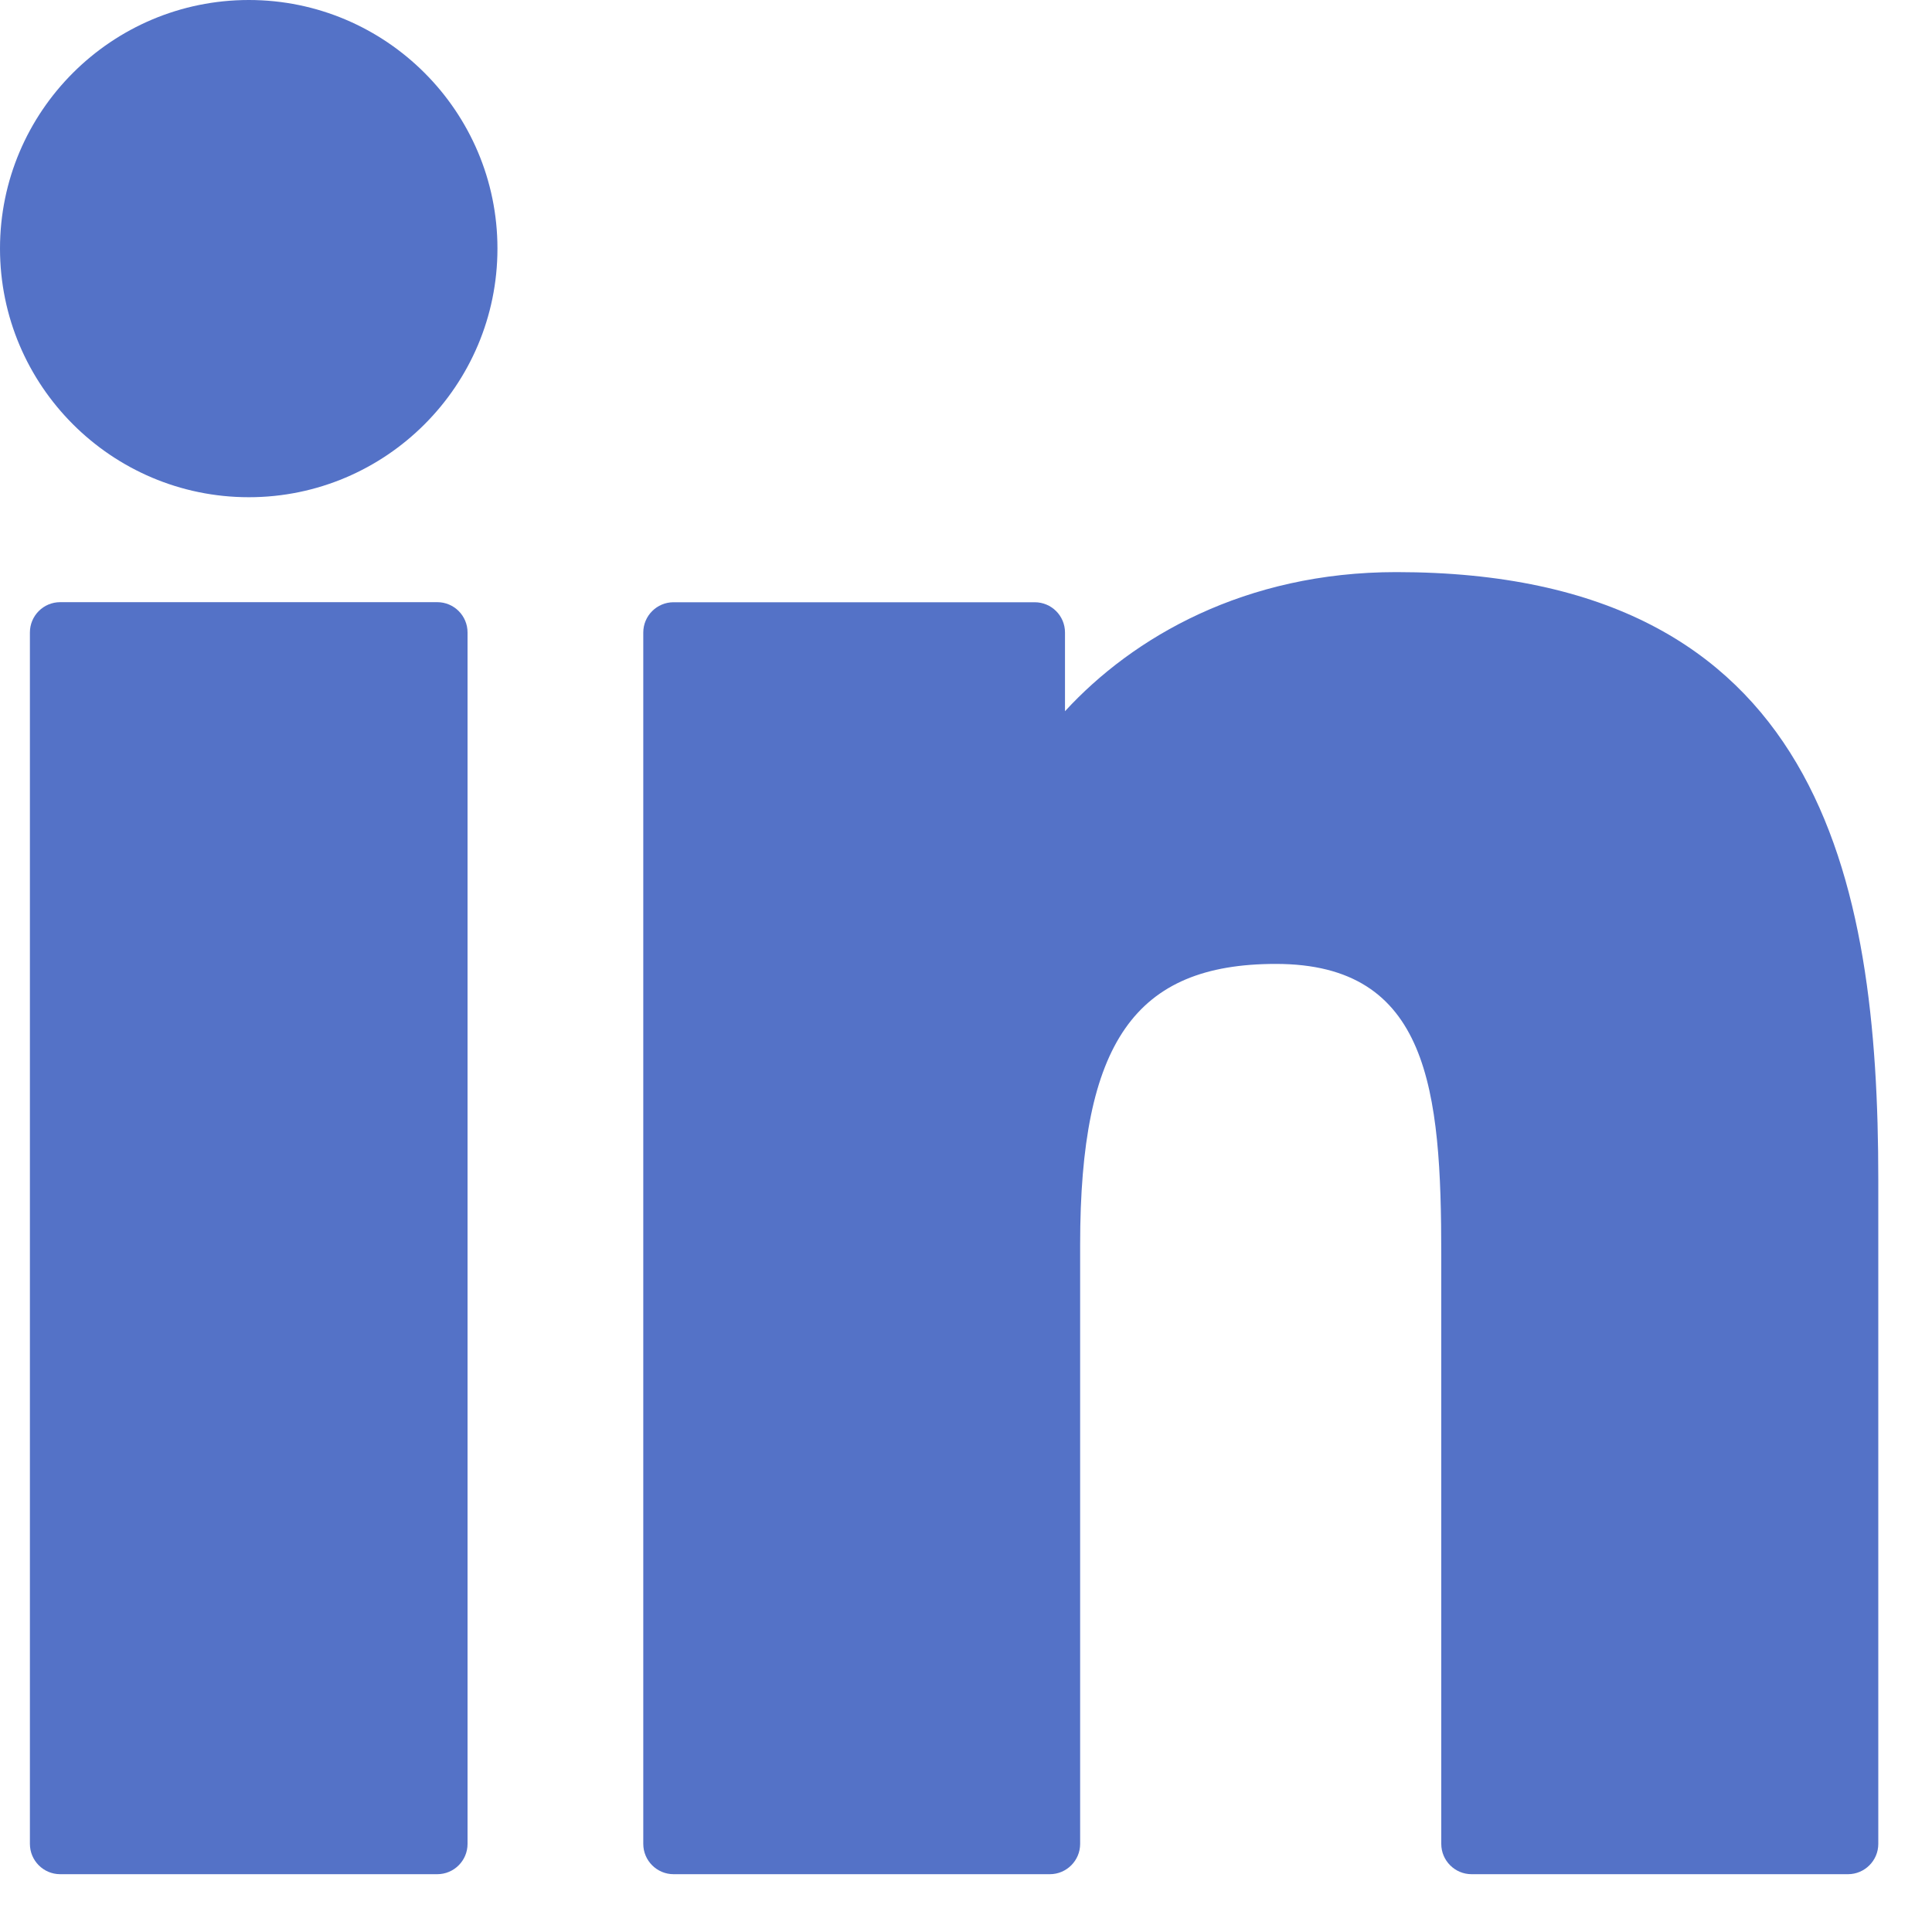
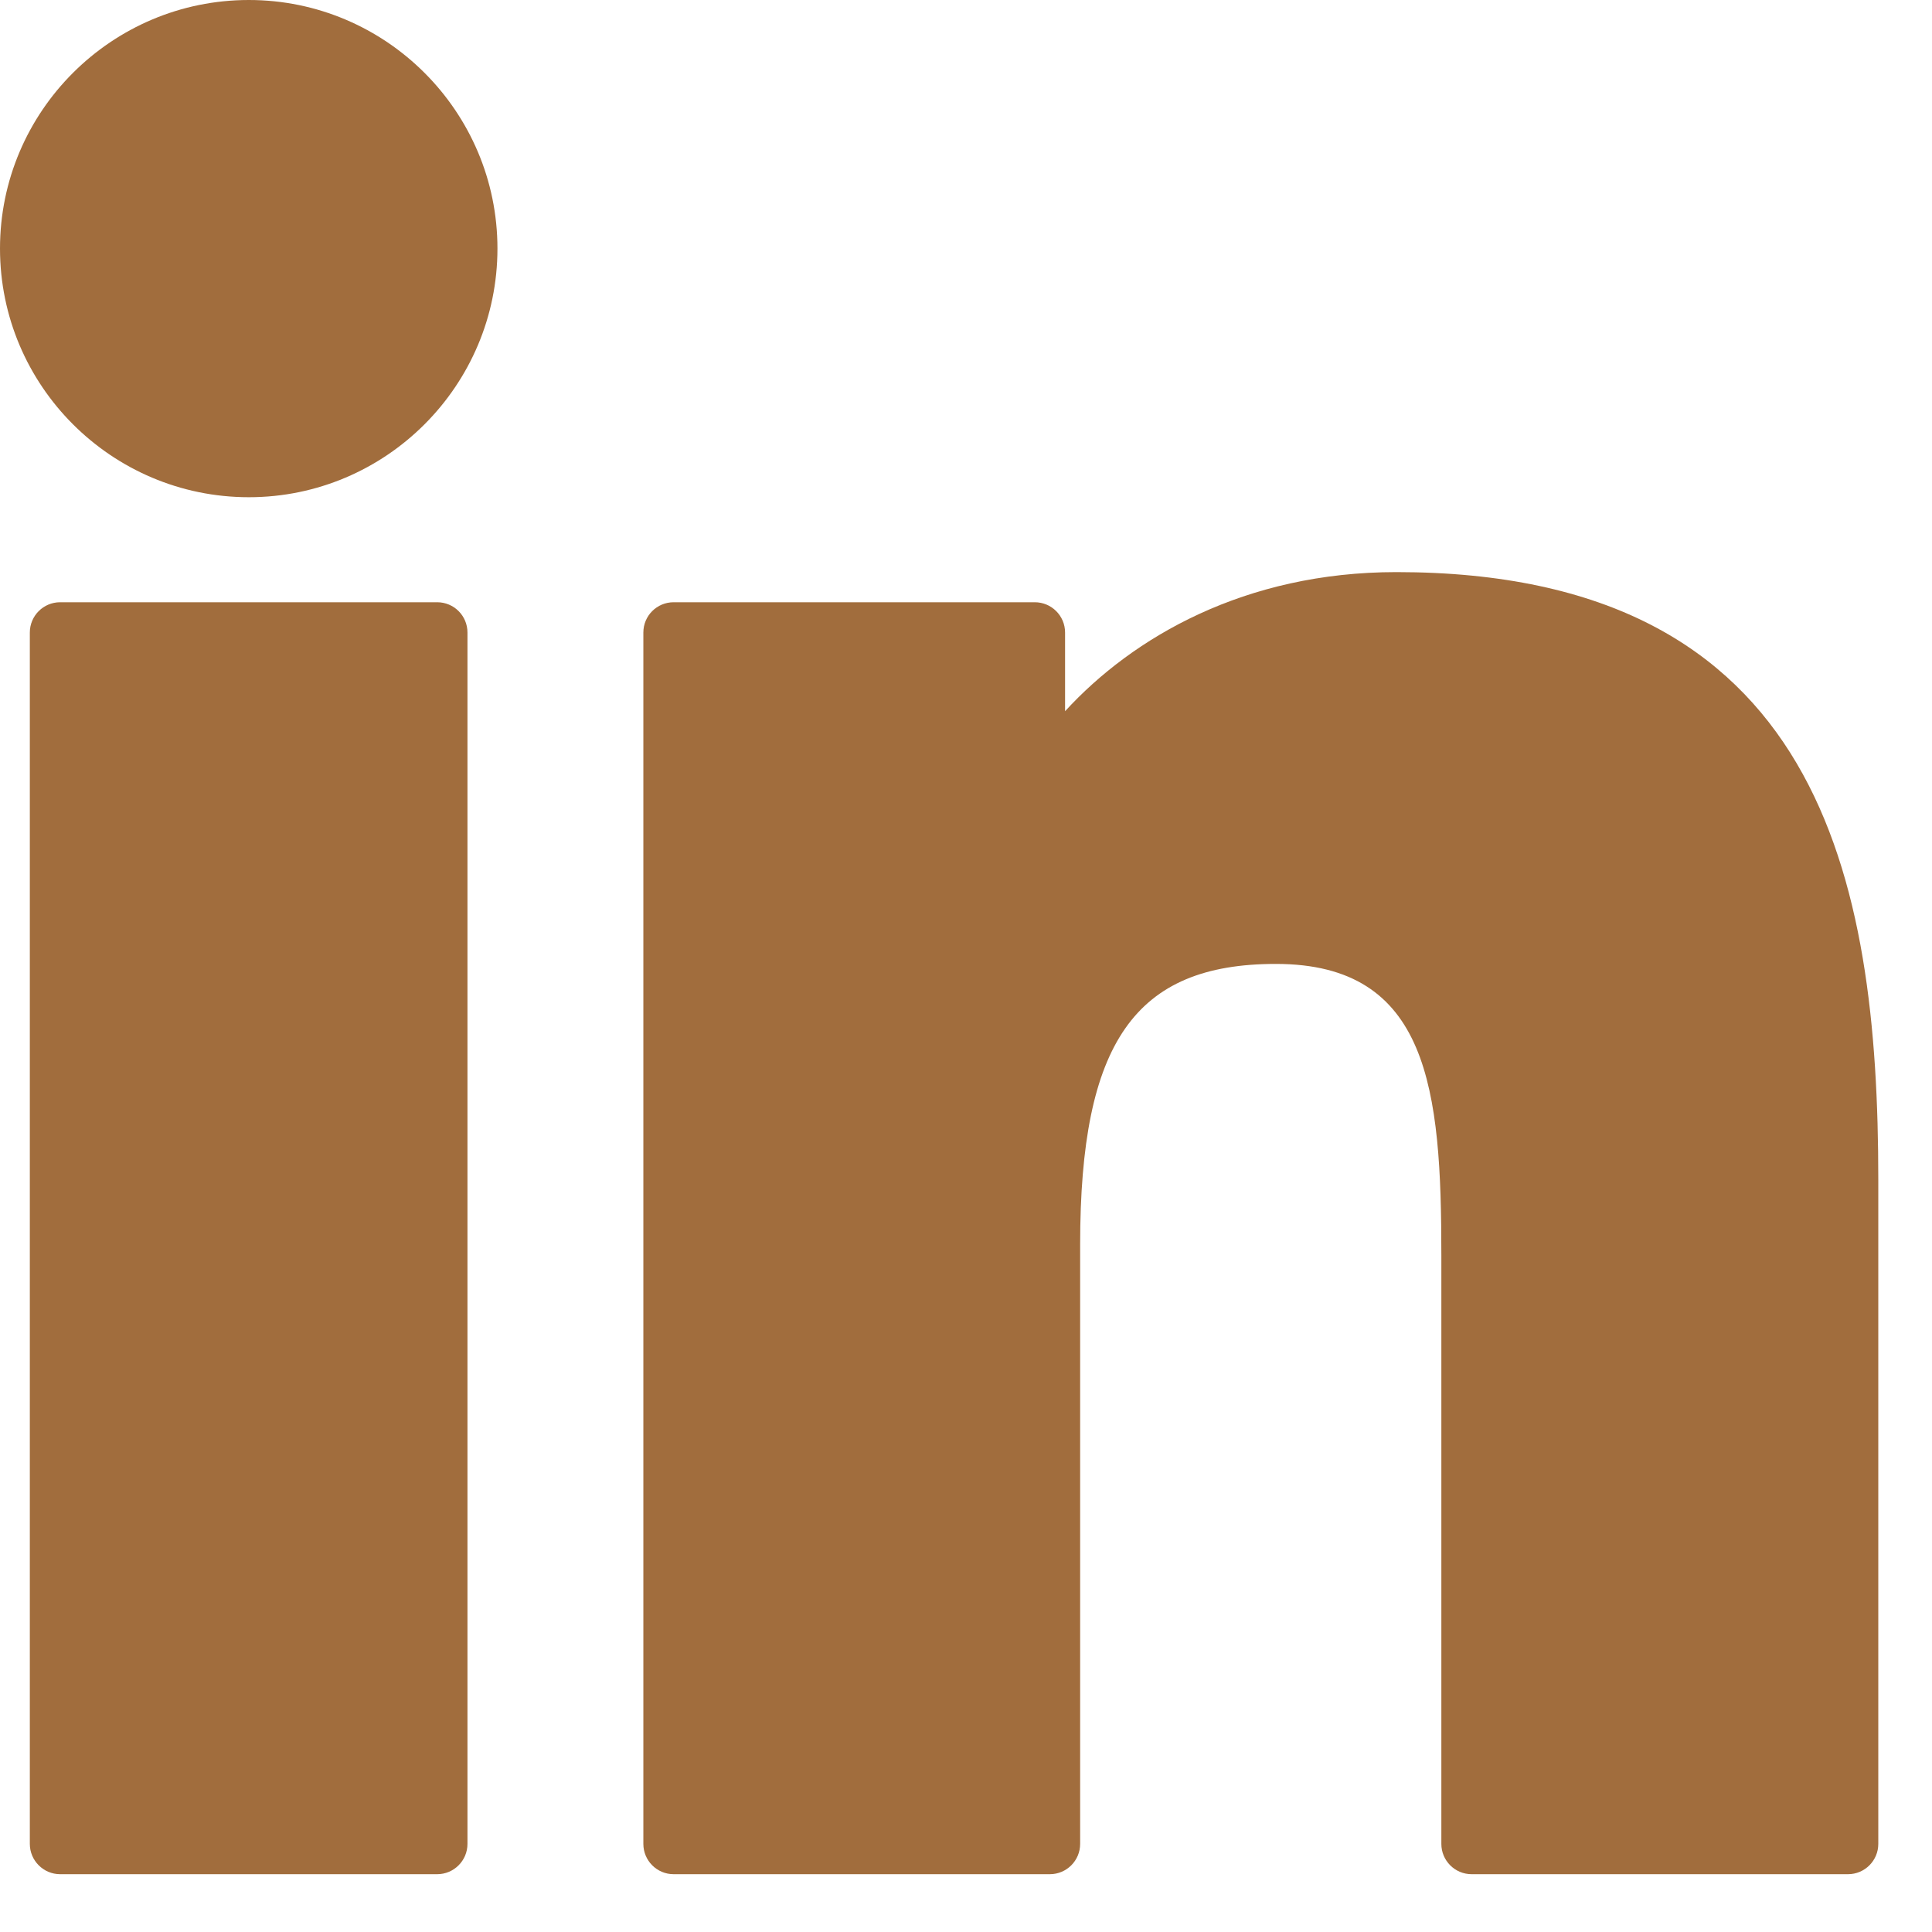
<svg xmlns="http://www.w3.org/2000/svg" width="25" height="25" viewBox="0 0 25 25" fill="none">
-   <path d="M5.658 7.792H0.779C0.562 7.792 0.387 7.968 0.387 8.184V23.86C0.387 24.076 0.562 24.252 0.779 24.252H5.658C5.875 24.252 6.05 24.076 6.05 23.86V8.184C6.05 7.968 5.875 7.792 5.658 7.792Z" fill="#5472C7" />
-   <path d="M3.22 0C1.444 0 0 1.443 0 3.216C0 4.99 1.444 6.434 3.22 6.434C4.994 6.434 6.437 4.99 6.437 3.216C6.437 1.443 4.994 0 3.22 0Z" fill="#5472C7" />
-   <path d="M18.068 7.403C16.108 7.403 14.66 8.246 13.781 9.203V8.185C13.781 7.968 13.606 7.793 13.389 7.793H8.716C8.5 7.793 8.324 7.968 8.324 8.185V23.86C8.324 24.076 8.5 24.252 8.716 24.252H13.585C13.801 24.252 13.977 24.076 13.977 23.86V16.104C13.977 13.491 14.687 12.473 16.509 12.473C18.493 12.473 18.65 14.105 18.65 16.239V23.86C18.65 24.076 18.826 24.252 19.042 24.252H23.913C24.129 24.252 24.305 24.076 24.305 23.86V15.262C24.305 11.376 23.564 7.403 18.068 7.403Z" fill="#5472C7" />
+   <path d="M5.657 7.793H0.778C0.562 7.793 0.386 7.968 0.386 8.185V23.86C0.386 24.076 0.562 24.252 0.778 24.252H5.657C5.874 24.252 6.049 24.076 6.049 23.86V8.185C6.049 7.968 5.874 7.793 5.657 7.793Z" fill="#A16D3D" />
+   <path d="M3.22 0C1.444 0 0 1.443 0 3.216C0 4.99 1.444 6.434 3.22 6.434C4.994 6.434 6.437 4.99 6.437 3.216C6.437 1.443 4.994 0 3.22 0Z" fill="#A16D3D" />
+   <path d="M18.069 7.403C16.109 7.403 14.66 8.245 13.782 9.203V8.185C13.782 7.968 13.606 7.793 13.39 7.793H8.717C8.5 7.793 8.325 7.968 8.325 8.185V23.86C8.325 24.076 8.5 24.252 8.717 24.252H13.585C13.802 24.252 13.977 24.076 13.977 23.86V16.104C13.977 13.491 14.687 12.473 16.509 12.473C18.493 12.473 18.651 14.105 18.651 16.239V23.86C18.651 24.076 18.826 24.252 19.043 24.252H23.913C24.13 24.252 24.305 24.076 24.305 23.86V15.262C24.305 11.376 23.564 7.403 18.069 7.403Z" fill="#A16D3D" />
</svg>
